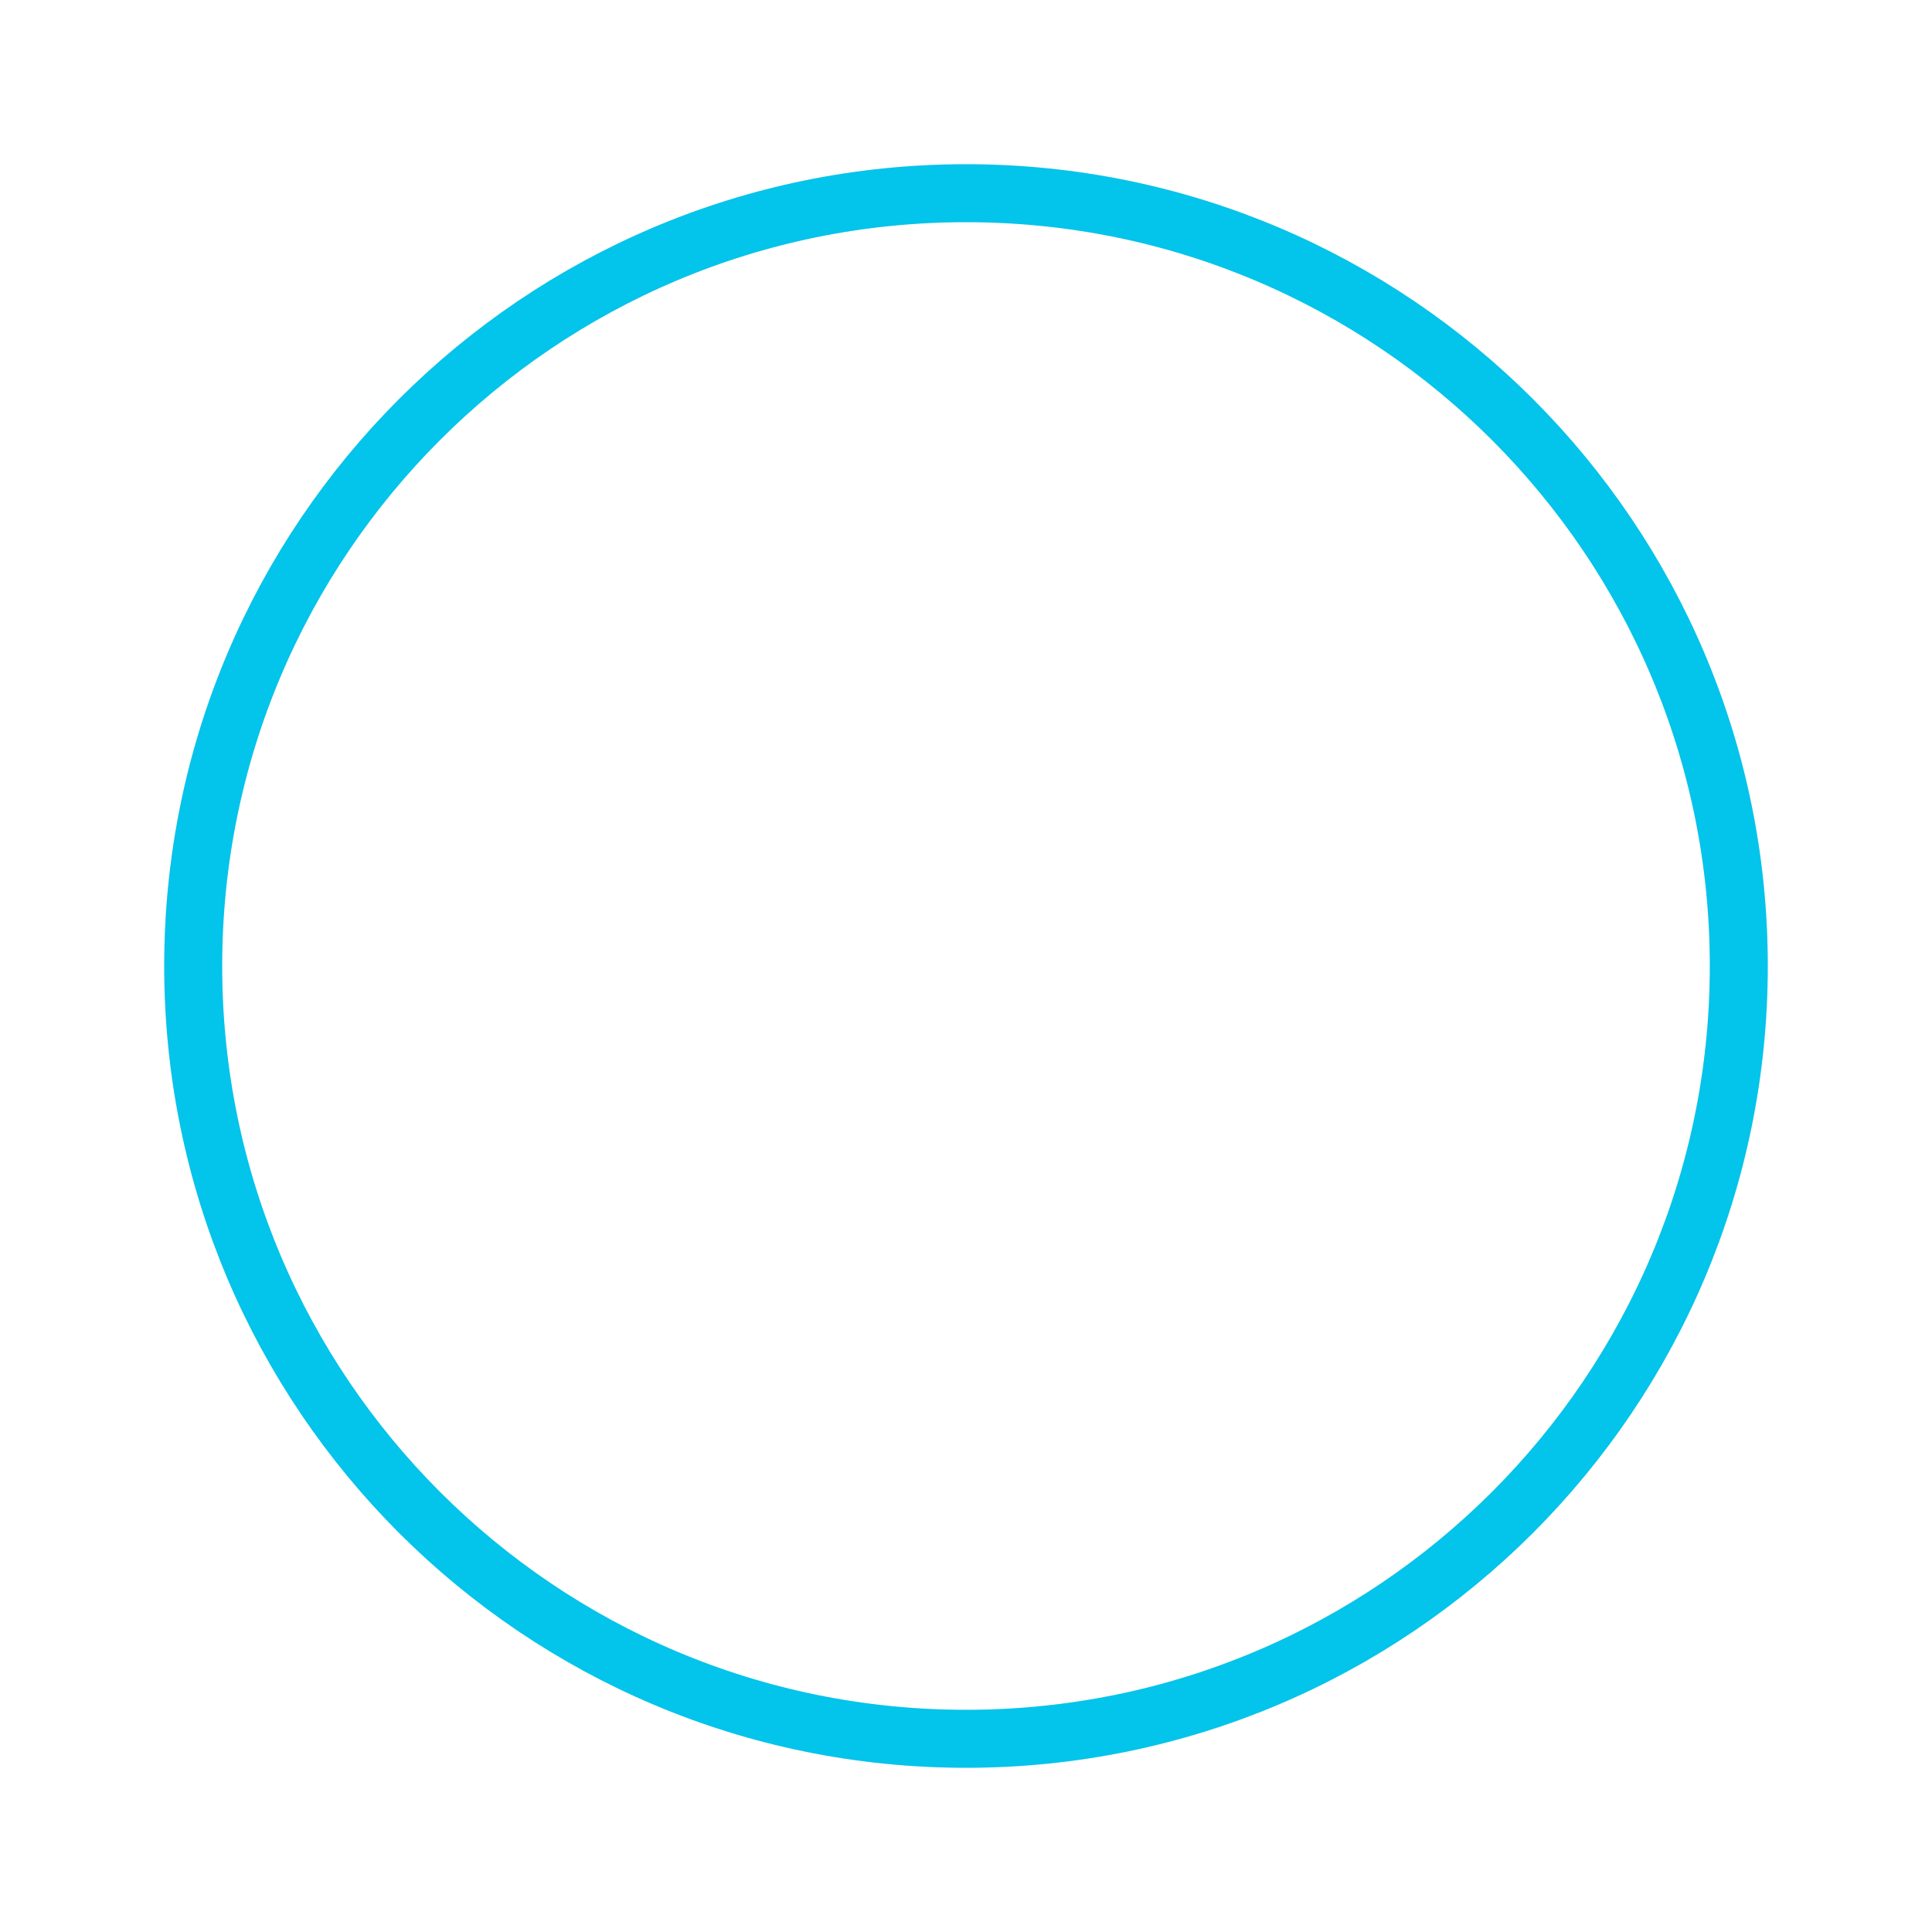
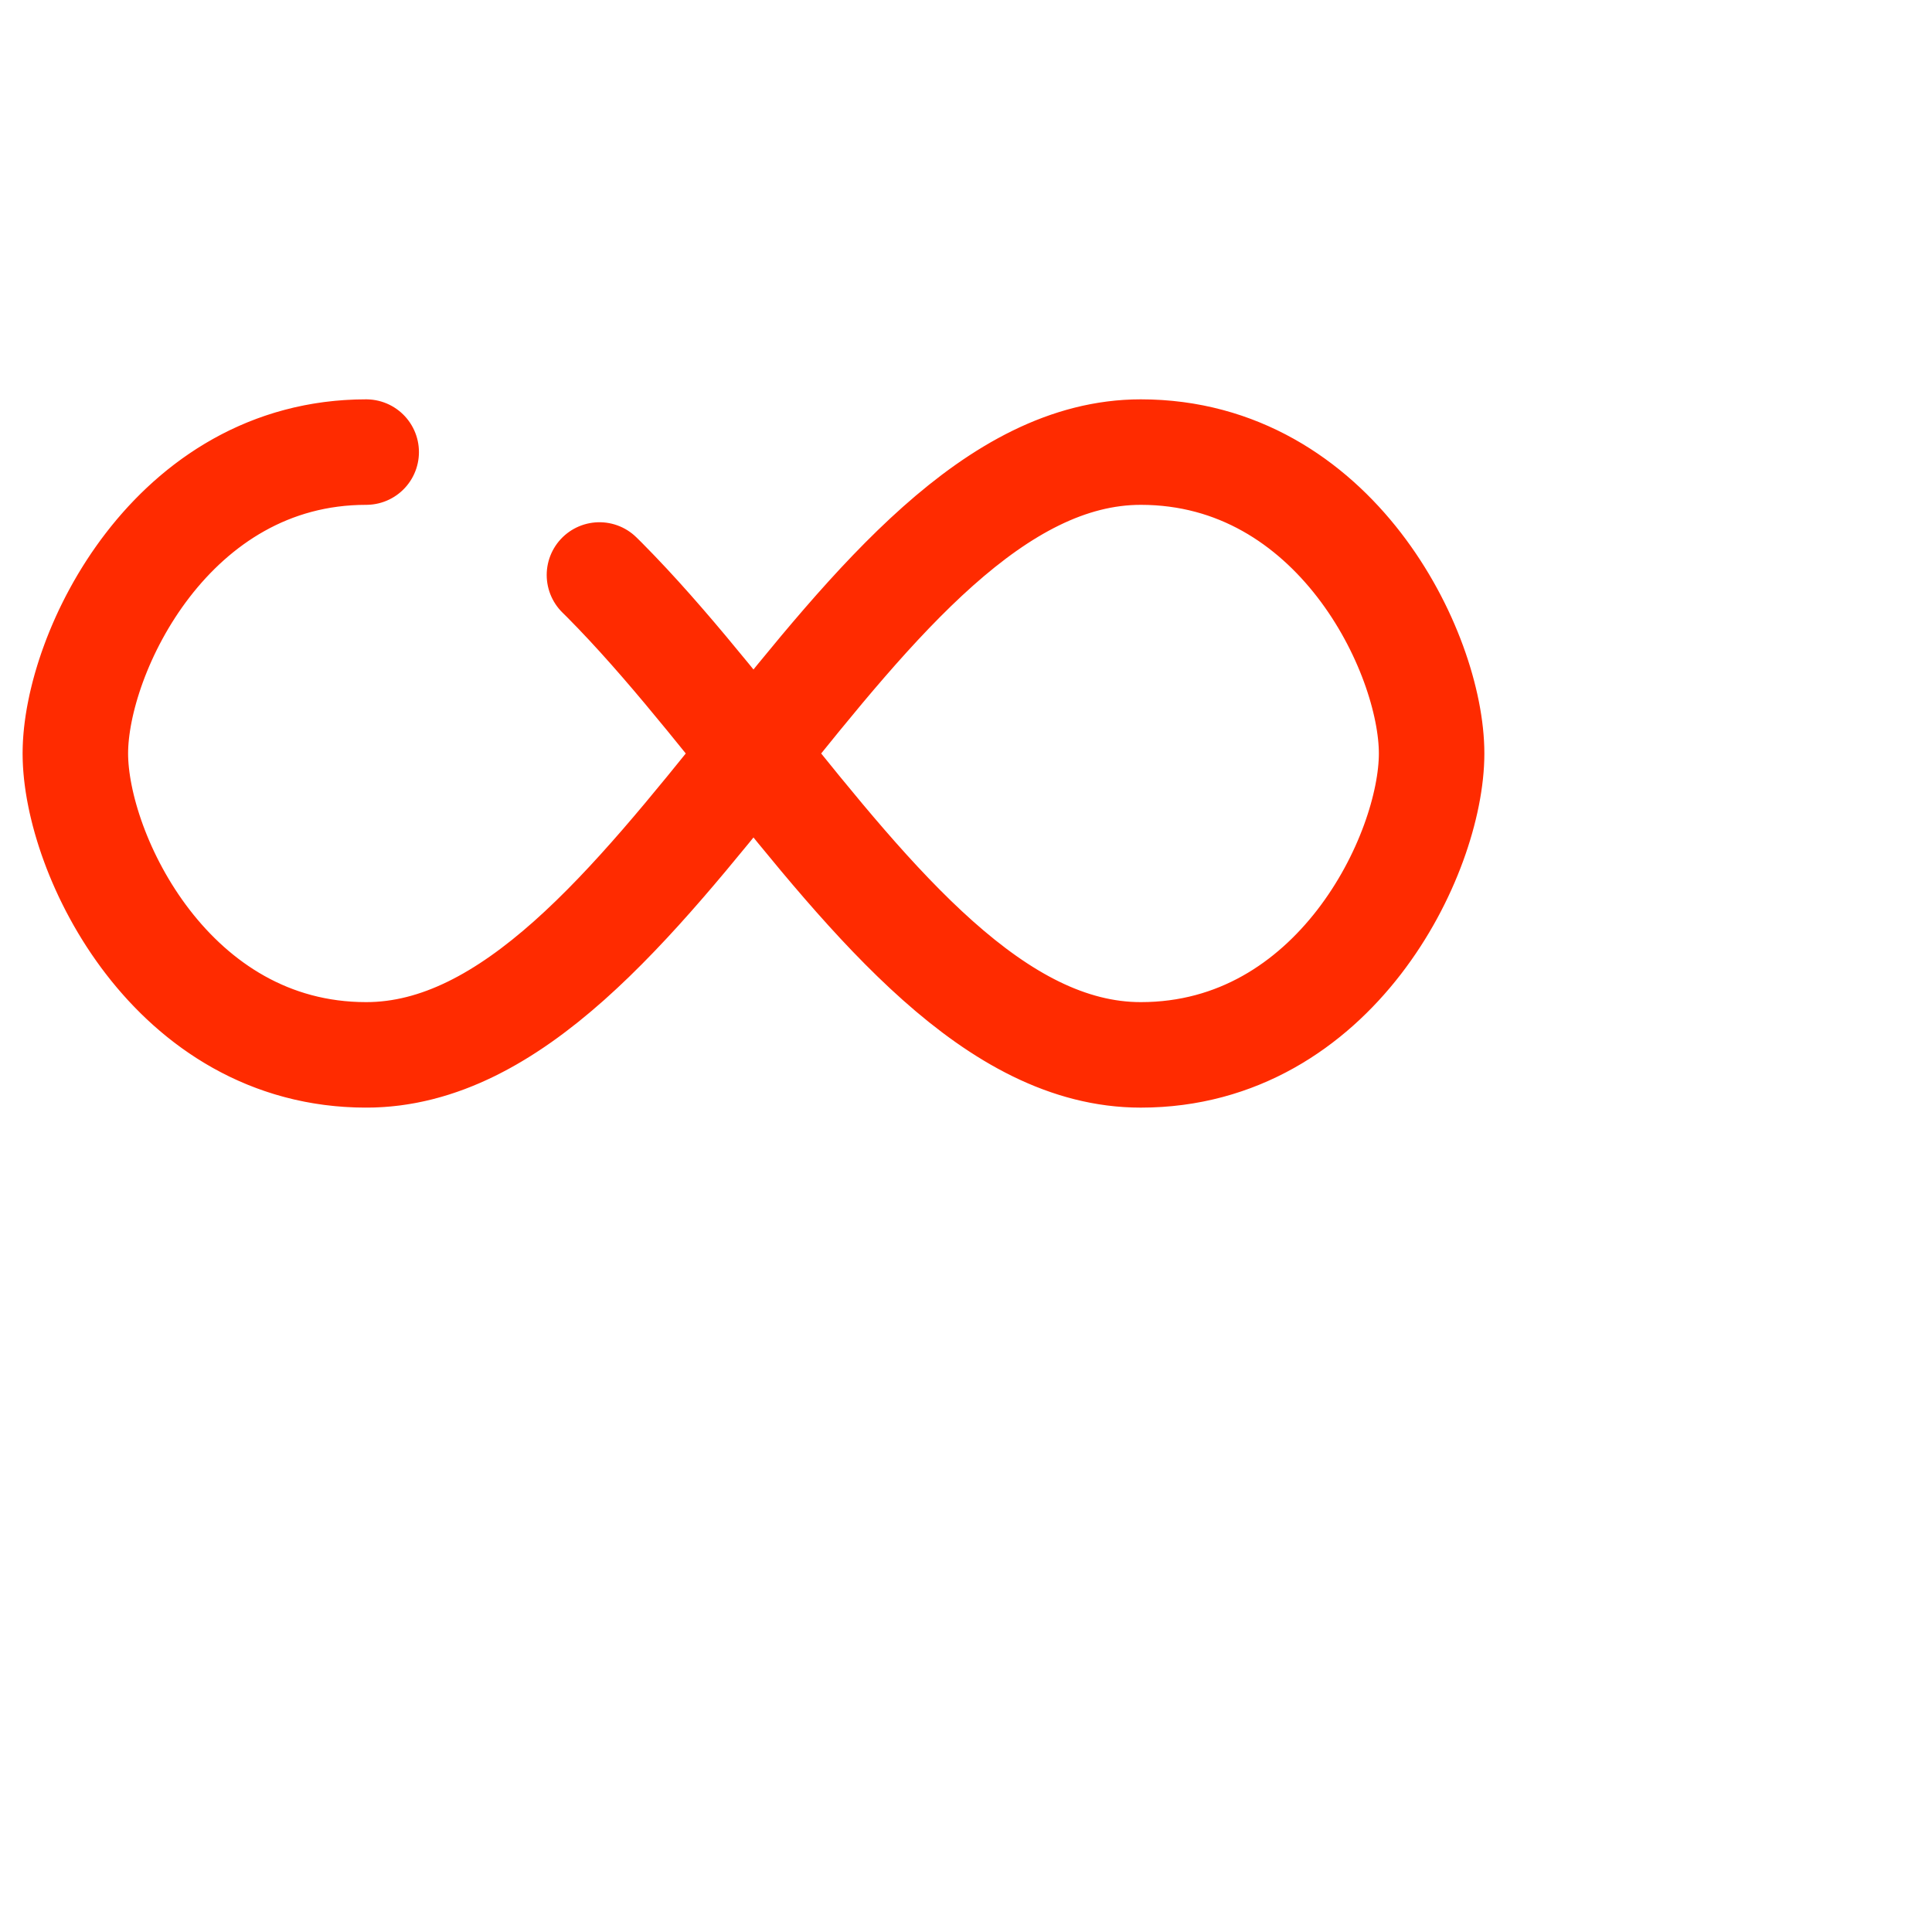
- <svg xmlns="http://www.w3.org/2000/svg" width="80px" height="80px" viewBox="0 0 100 100" preserveAspectRatio="xMidYMid" class="uil-ripple">
-   <rect x="0" y="0" width="100" height="100" fill="none" class="bk" />
-   <g>
-     <animate attributeName="opacity" dur="2s" repeatCount="indefinite" begin="0s" keyTimes="0;0.33;1" values="1;1;0" />
-     <circle cx="50" cy="50" r="40" stroke="#ebebeb" fill="none" stroke-width="3" stroke-linecap="round">
-       <animate attributeName="r" dur="2s" repeatCount="indefinite" begin="0s" keyTimes="0;0.33;1" values="0;22;44" />
-     </circle>
-   </g>
-   <g>
-     <animate attributeName="opacity" dur="2s" repeatCount="indefinite" begin="1s" keyTimes="0;0.33;1" values="1;1;0" />
-     <circle cx="50" cy="50" r="40" stroke="#03C4EB" fill="none" stroke-width="3" stroke-linecap="round">
-       <animate attributeName="r" dur="2s" repeatCount="indefinite" begin="1s" keyTimes="0;0.33;1" values="0;22;44" />
-     </circle>
-   </g>
+ <svg xmlns="http://www.w3.org/2000/svg" style="margin: auto; background: none; display: block; shape-rendering: auto;" width="214px" height="214px" viewBox="0 0 100 100" preserveAspectRatio="xMidYMid">
+   <path fill="none" stroke="#ff2b00" stroke-width="7" stroke-dasharray="238.628 17.961" d="M24.3 30C11.4 30 5 43.3 5 50s6.4 20 19.3 20c19.3 0 32.1-40 51.4-40 C88.6 30 95 43.3 95 50s-6.4 20-19.3 20C56.4 70 43.6 30 24.3 30z" stroke-linecap="round" style="transform:scale(0.78);transform-origin:50px 50px">
+     <animate attributeName="stroke-dashoffset" repeatCount="indefinite" dur="1.111s" keyTimes="0;1" values="0;256.589" />
+   </path>
</svg>
